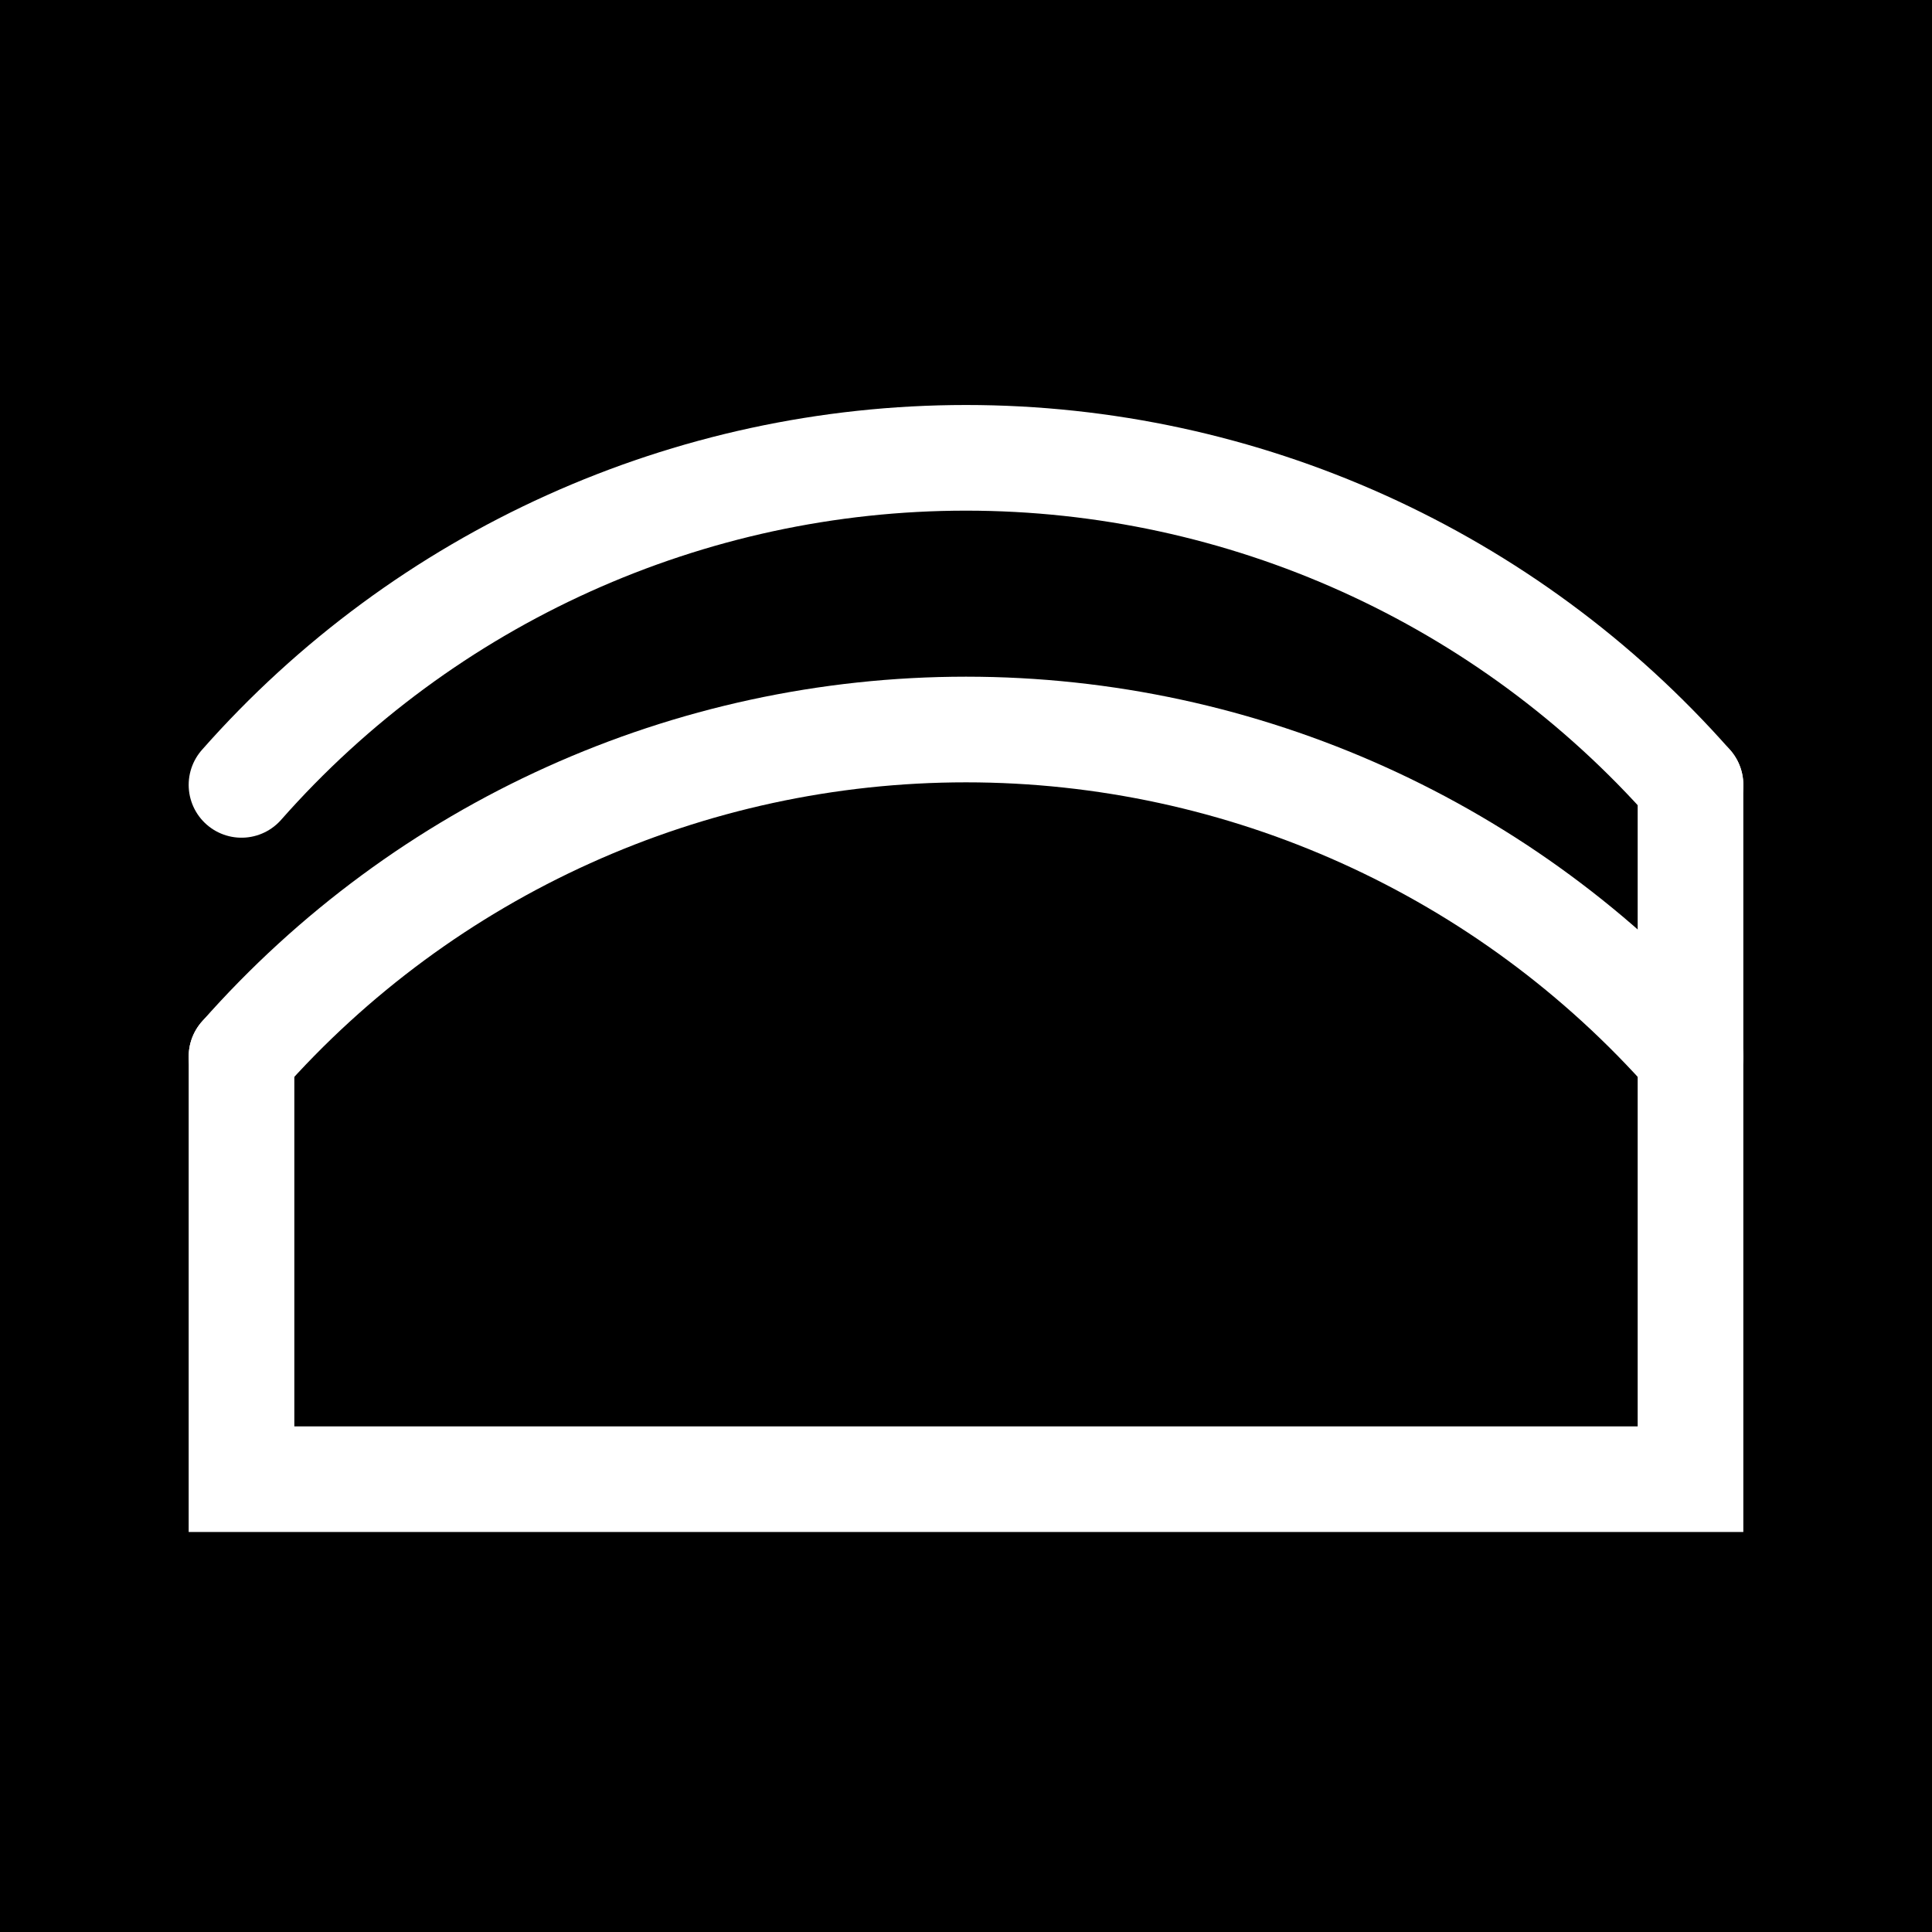
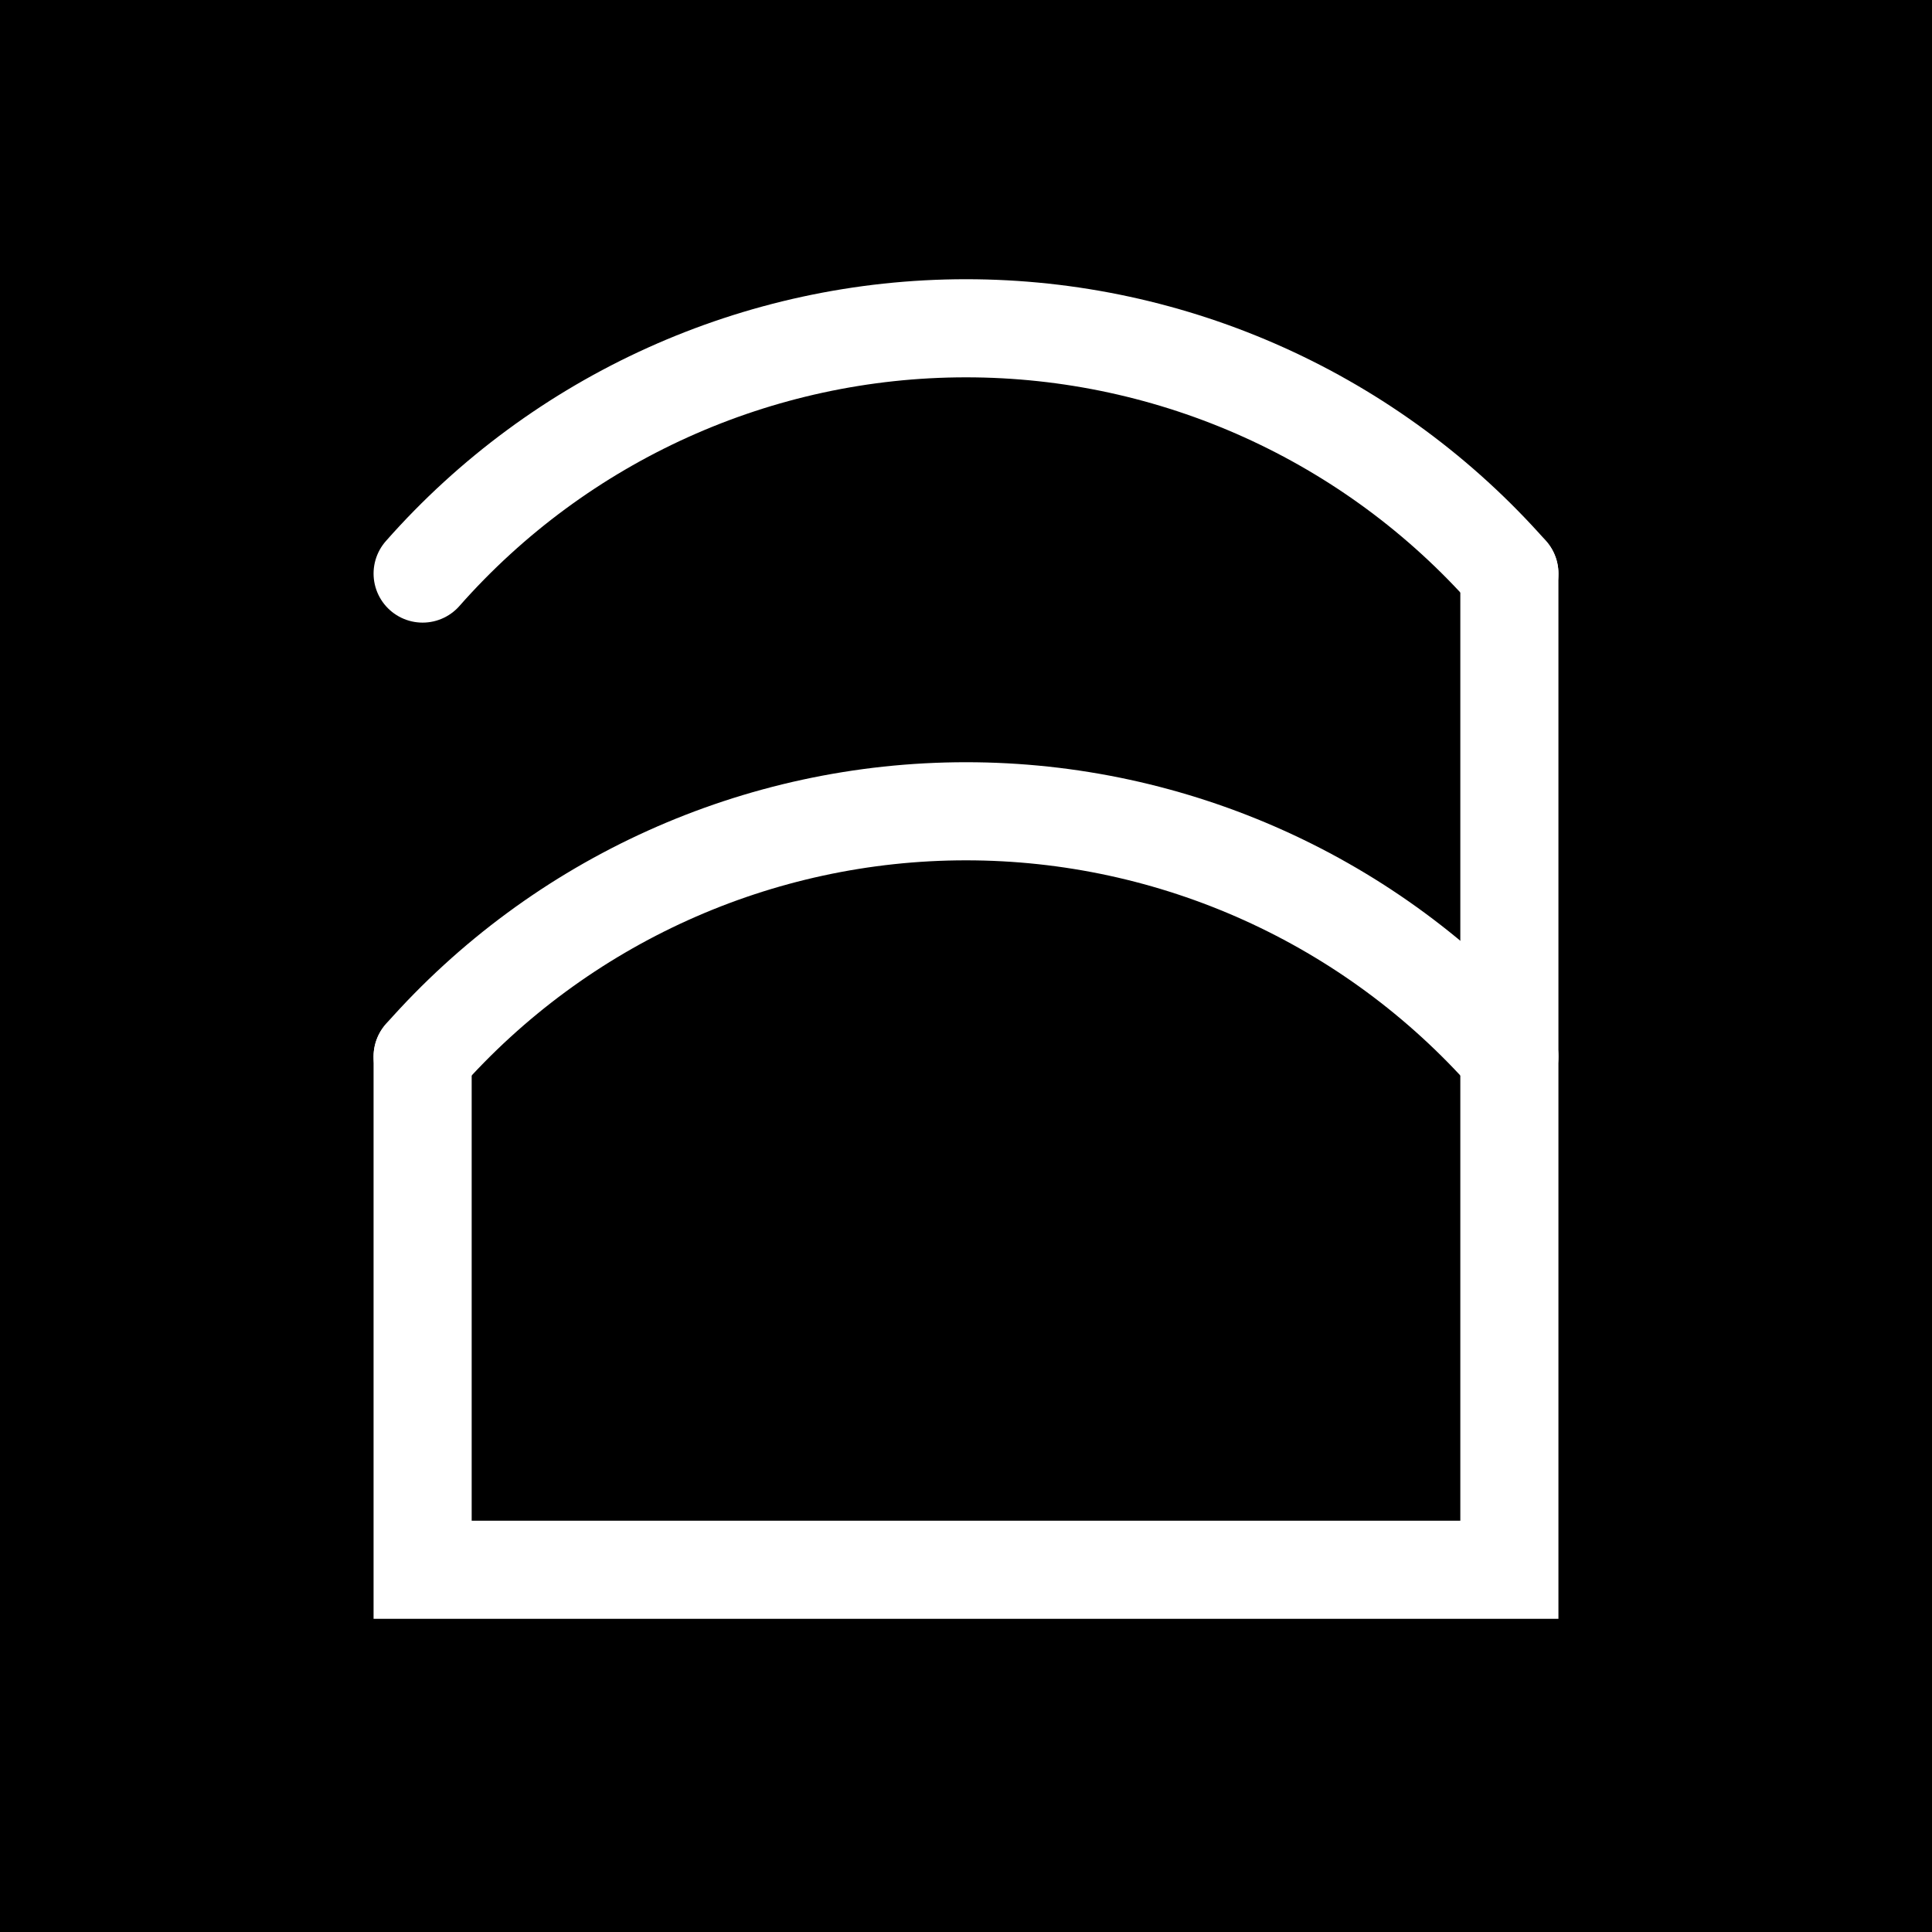
<svg xmlns="http://www.w3.org/2000/svg" viewBox="0 0 128 128" aria-label="Alcove">
  <rect width="128" height="128" fill="#000000" />
-   <g fill="none" stroke="#FFFFFF" stroke-width="7" stroke-linecap="round" stroke-linejoin="miter" stroke-miterlimit="4">
-     <path d="M16 70 V98 H112 V52" />
-     <path d="M16 70 A64 64 0 0 1 112 70" />
-     <path d="M16 52 A64 64 0 0 1 112 52" />
+   <g fill="none" stroke="#FFFFFF" stroke-width="6.5" stroke-linecap="round" stroke-linejoin="miter" stroke-miterlimit="4">
+     <path d="M28 70 V104 H100 V38" />
+     <path d="M28 70 A48 48 0 0 1 100 70" />
+     <path d="M28 38 A48 48 0 0 1 100 38" />
  </g>
</svg>
